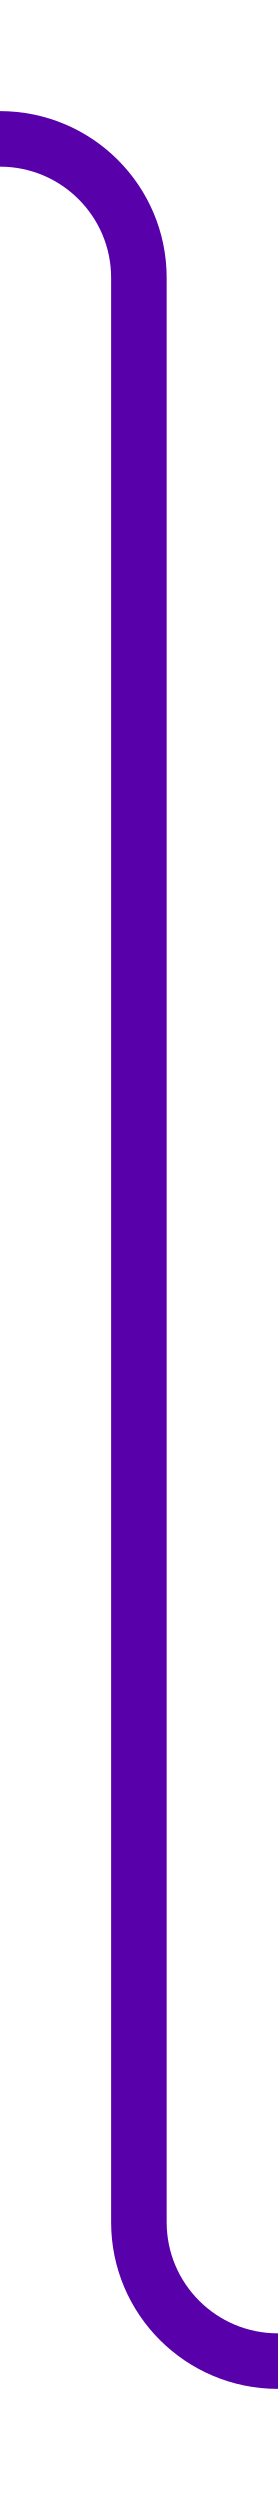
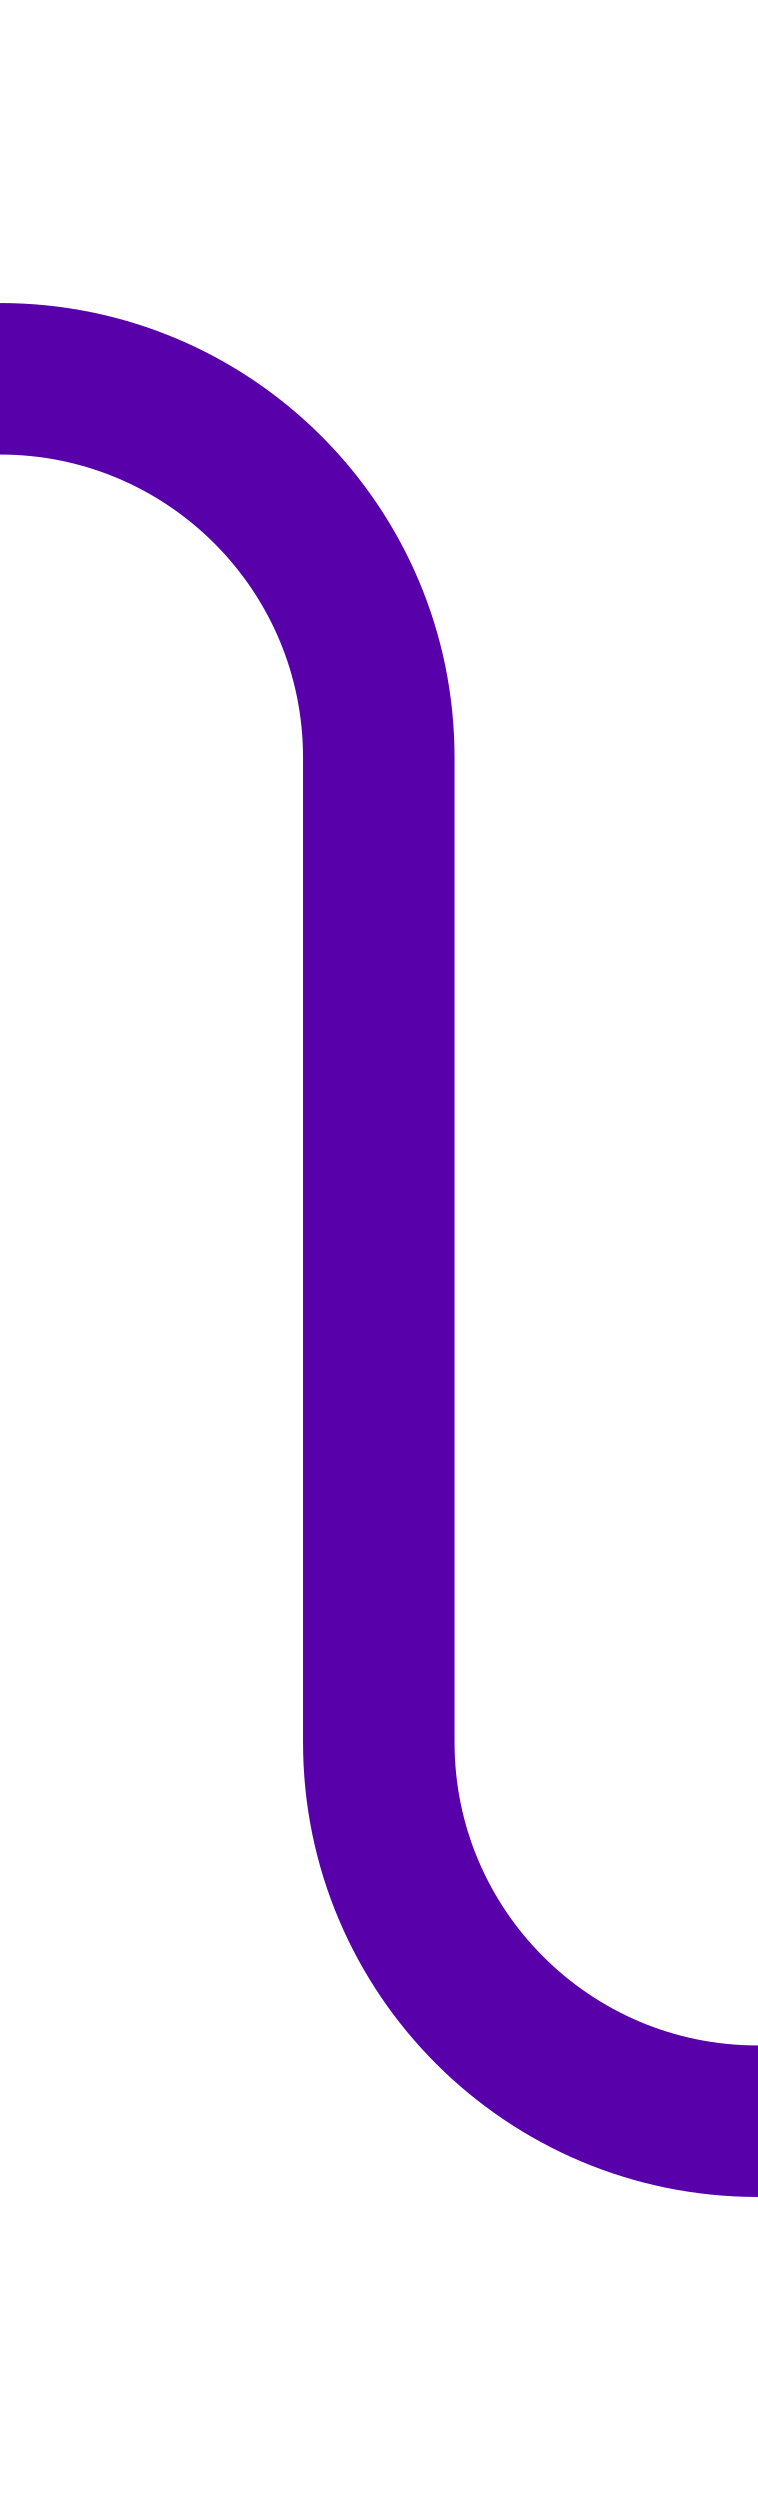
- <svg xmlns="http://www.w3.org/2000/svg" version="1.1" width="10px" height="90px" preserveAspectRatio="xMidYMin meet" viewBox="318 6410 8 90">
-   <path d="M 428 6495  L 327 6495  A 5 5 0 0 1 322 6490 L 322 6420  A 5 5 0 0 0 317 6415 L 220 6415  " stroke-width="2" stroke-dasharray="0" stroke="rgba(88, 0, 170, 1)" fill="none" class="stroke" />
-   <path d="M 426.5 6491.5  A 3.5 3.5 0 0 0 423 6495 A 3.5 3.5 0 0 0 426.5 6498.5 A 3.5 3.5 0 0 0 430 6495 A 3.5 3.5 0 0 0 426.5 6491.5 Z M 221 6407.4  L 214 6415  L 221 6422.6  L 221 6407.4  Z " fill-rule="nonzero" fill="rgba(88, 0, 170, 1)" stroke="none" class="fill" />
+ <svg xmlns="http://www.w3.org/2000/svg" version="1.1" width="10px" height="33px" preserveAspectRatio="xMidYMin meet" viewBox="687 5703 8 33">
+   <path d="M 572 5708  L 686 5708  A 5 5 0 0 1 691 5713 L 691 5726  A 5 5 0 0 0 696 5731 L 807 5731  " stroke-width="2" stroke-dasharray="0" stroke="rgba(88, 0, 170, 1)" fill="none" class="stroke" />
+   <path d="M 573.5 5704.5  A 3.5 3.5 0 0 0 570 5708 A 3.5 3.5 0 0 0 573.5 5711.5 A 3.5 3.5 0 0 0 577 5708 A 3.5 3.5 0 0 0 573.5 5704.5 Z M 806 5738.6  L 813 5731  L 806 5723.4  L 806 5738.6  Z " fill-rule="nonzero" fill="rgba(88, 0, 170, 1)" stroke="none" class="fill" />
</svg>
